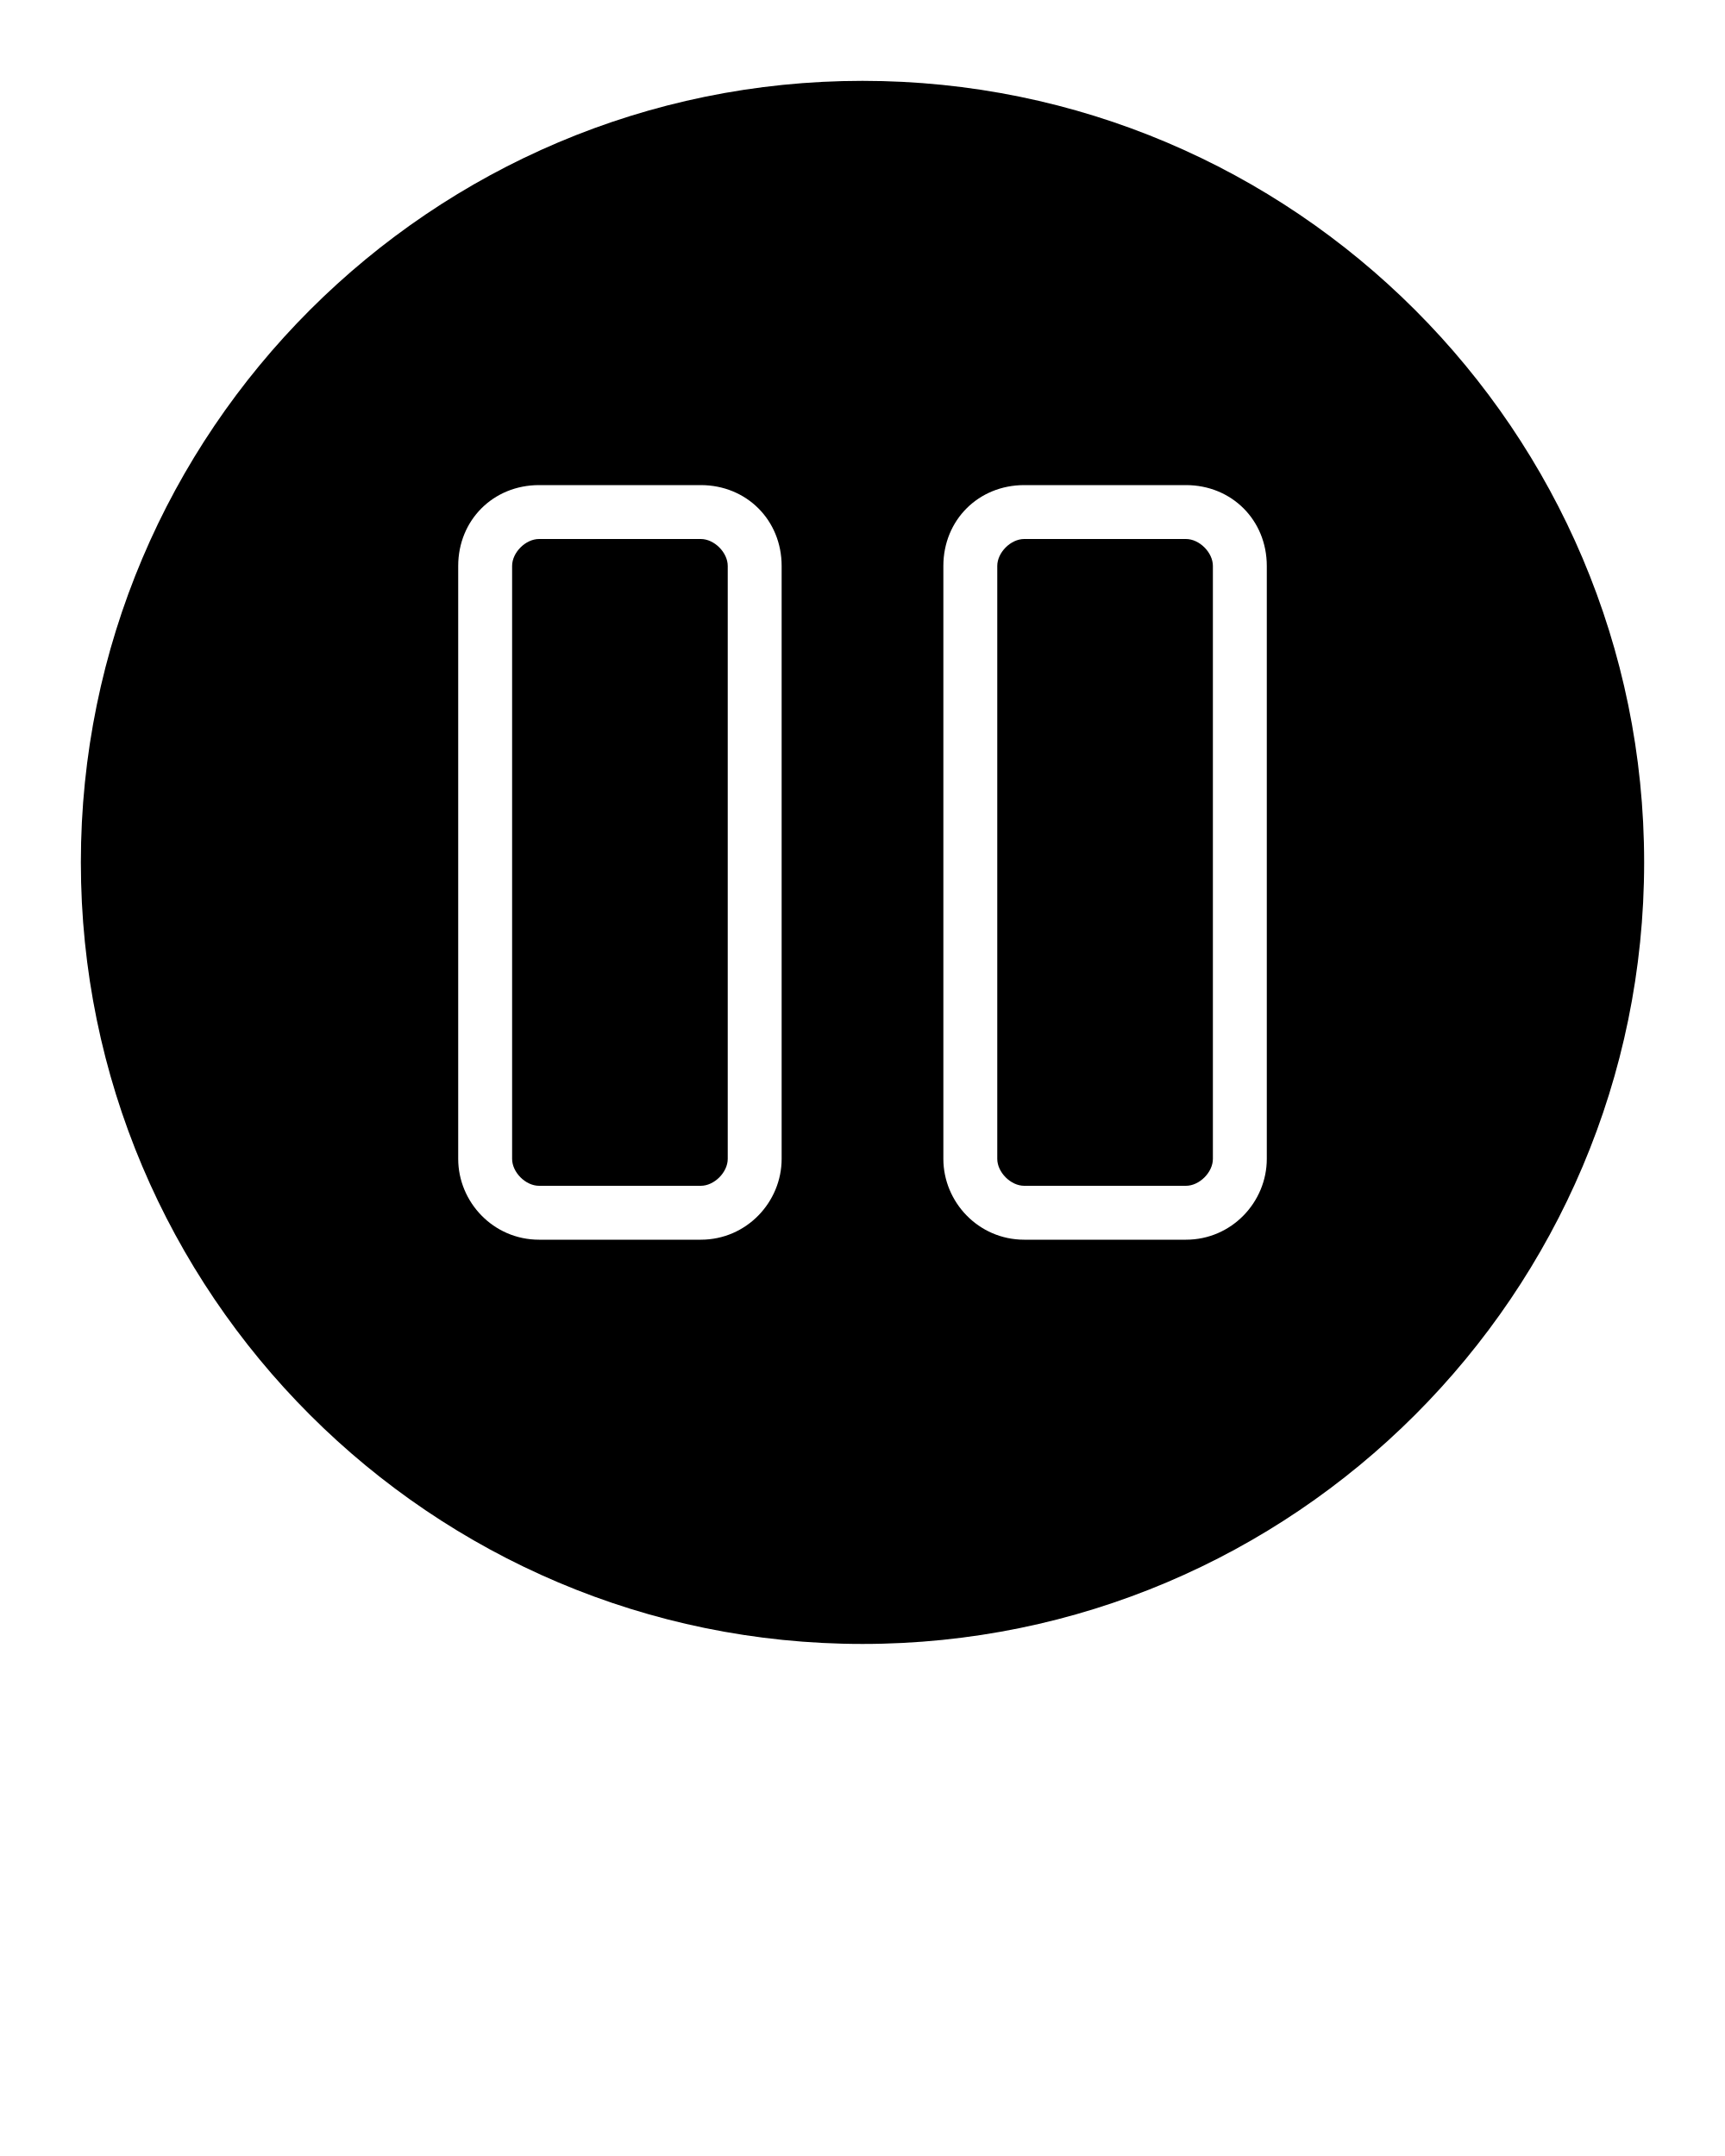
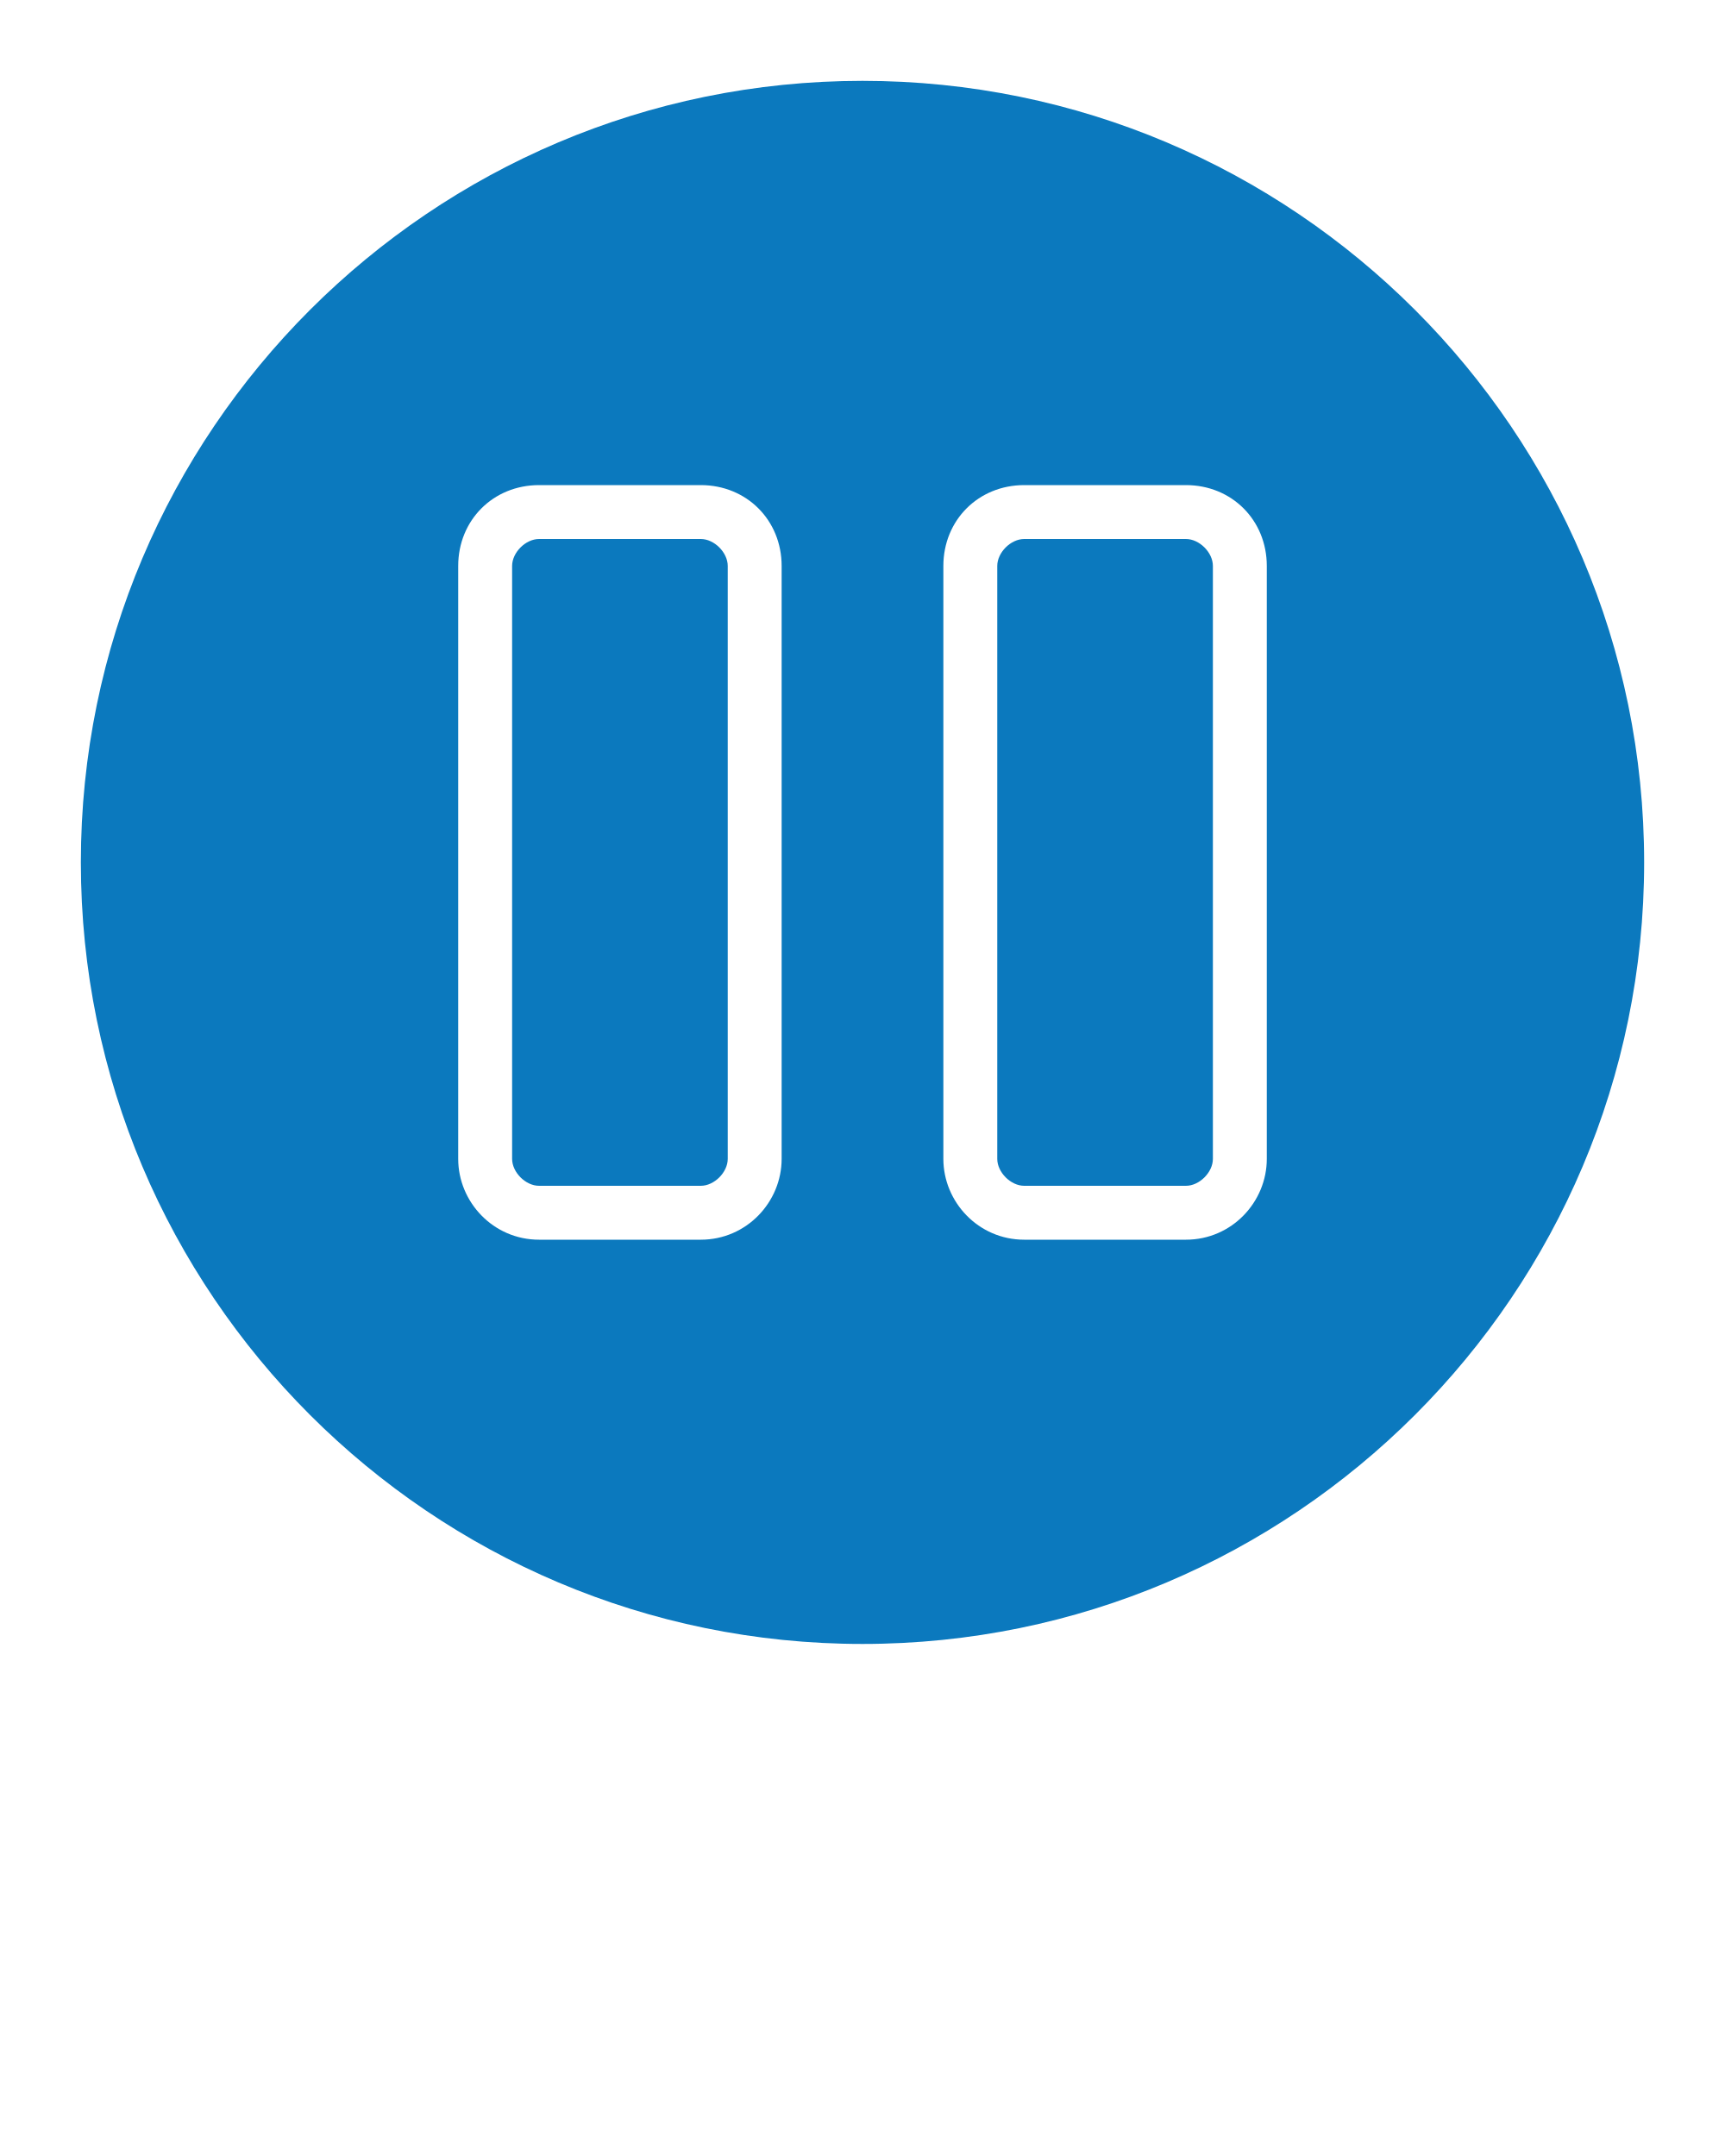
<svg xmlns="http://www.w3.org/2000/svg" version="1.1" x="0px" y="0px" viewBox="0 0 64 80" style="enable-background:new 0 0 64 64;" xml:space="preserve">
  <g>
-     <path d="M26,20h-6c-0.5,0-1,0.5-1,1v22c0,0.5,0.5,1,1,1h6c0.5,0,1-0.5,1-1V21C27,20.5,26.5,20,26,20z M26,20h-6c-0.5,0-1,0.5-1,1   v22c0,0.5,0.5,1,1,1h6c0.5,0,1-0.5,1-1V21C27,20.5,26.5,20,26,20z M32,3C16,3,3,16,3,32s13,29,29,29s29-13,29-29S48,3,32,3z M29,43   c0,1.6-1.3,3-3,3h-6c-1.7,0-3-1.4-3-3V21c0-1.7,1.3-3,3-3h6c1.7,0,3,1.3,3,3V43z M47,43c0,1.6-1.3,3-3,3h-6c-1.7,0-3-1.4-3-3V21   c0-1.7,1.3-3,3-3h6c1.7,0,3,1.3,3,3V43z M44,20h-6c-0.5,0-1,0.5-1,1v22c0,0.5,0.5,1,1,1h6c0.5,0,1-0.5,1-1V21   C45,20.5,44.5,20,44,20z M26,20h-6c-0.5,0-1,0.5-1,1v22c0,0.5,0.5,1,1,1h6c0.5,0,1-0.5,1-1V21C27,20.5,26.5,20,26,20z" />
+     <path d="M26,20h-6c-0.5,0-1,0.5-1,1v22c0,0.5,0.5,1,1,1h6c0.5,0,1-0.5,1-1V21C27,20.5,26.5,20,26,20z M26,20h-6c-0.5,0-1,0.5-1,1   v22c0,0.5,0.5,1,1,1h6c0.5,0,1-0.5,1-1V21C27,20.5,26.5,20,26,20z M32,3C16,3,3,16,3,32s13,29,29,29s29-13,29-29S48,3,32,3z M29,43   c0,1.6-1.3,3-3,3h-6c-1.7,0-3-1.4-3-3V21c0-1.7,1.3-3,3-3h6c1.7,0,3,1.3,3,3V43z M47,43c0,1.6-1.3,3-3,3h-6c-1.7,0-3-1.4-3-3V21   c0-1.7,1.3-3,3-3h6c1.7,0,3,1.3,3,3V43z M44,20h-6c-0.5,0-1,0.5-1,1v22c0,0.5,0.5,1,1,1h6c0.5,0,1-0.5,1-1V21   C45,20.5,44.5,20,44,20z M26,20h-6c-0.5,0-1,0.5-1,1v22c0,0.5,0.5,1,1,1h6c0.5,0,1-0.5,1-1V21C27,20.5,26.5,20,26,20z" fill="#0B79BE" />
  </g>
</svg>
